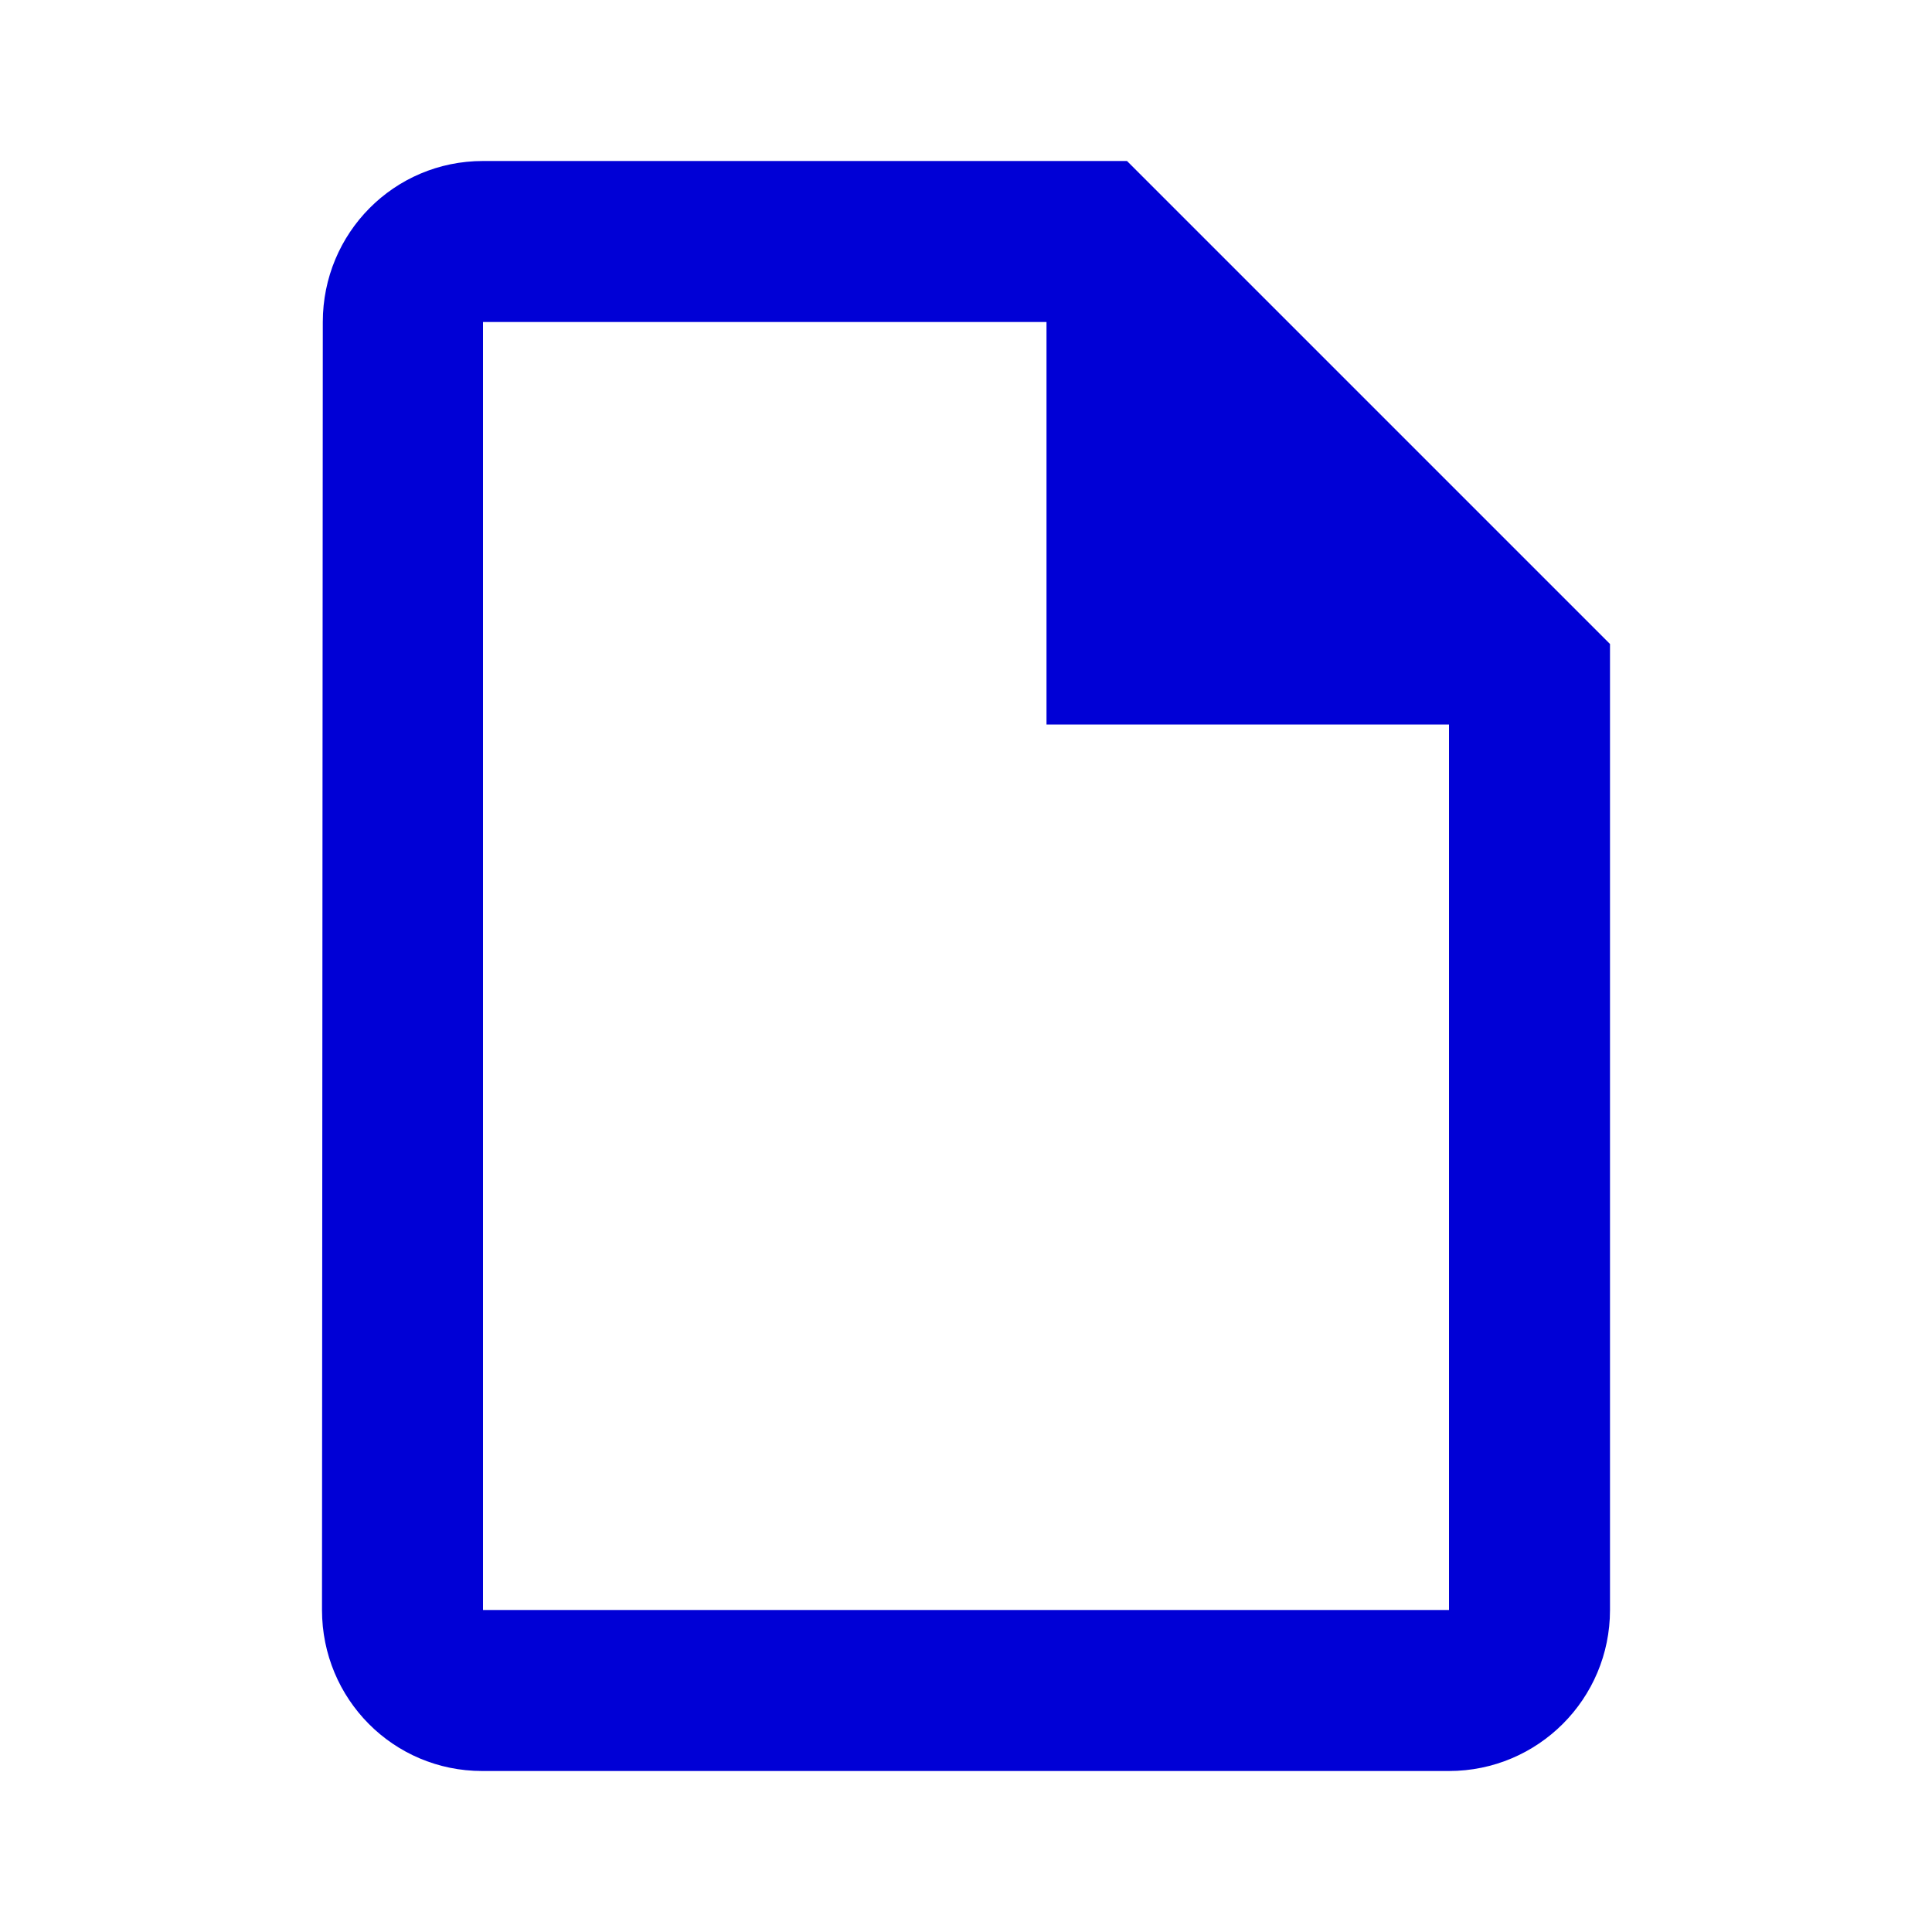
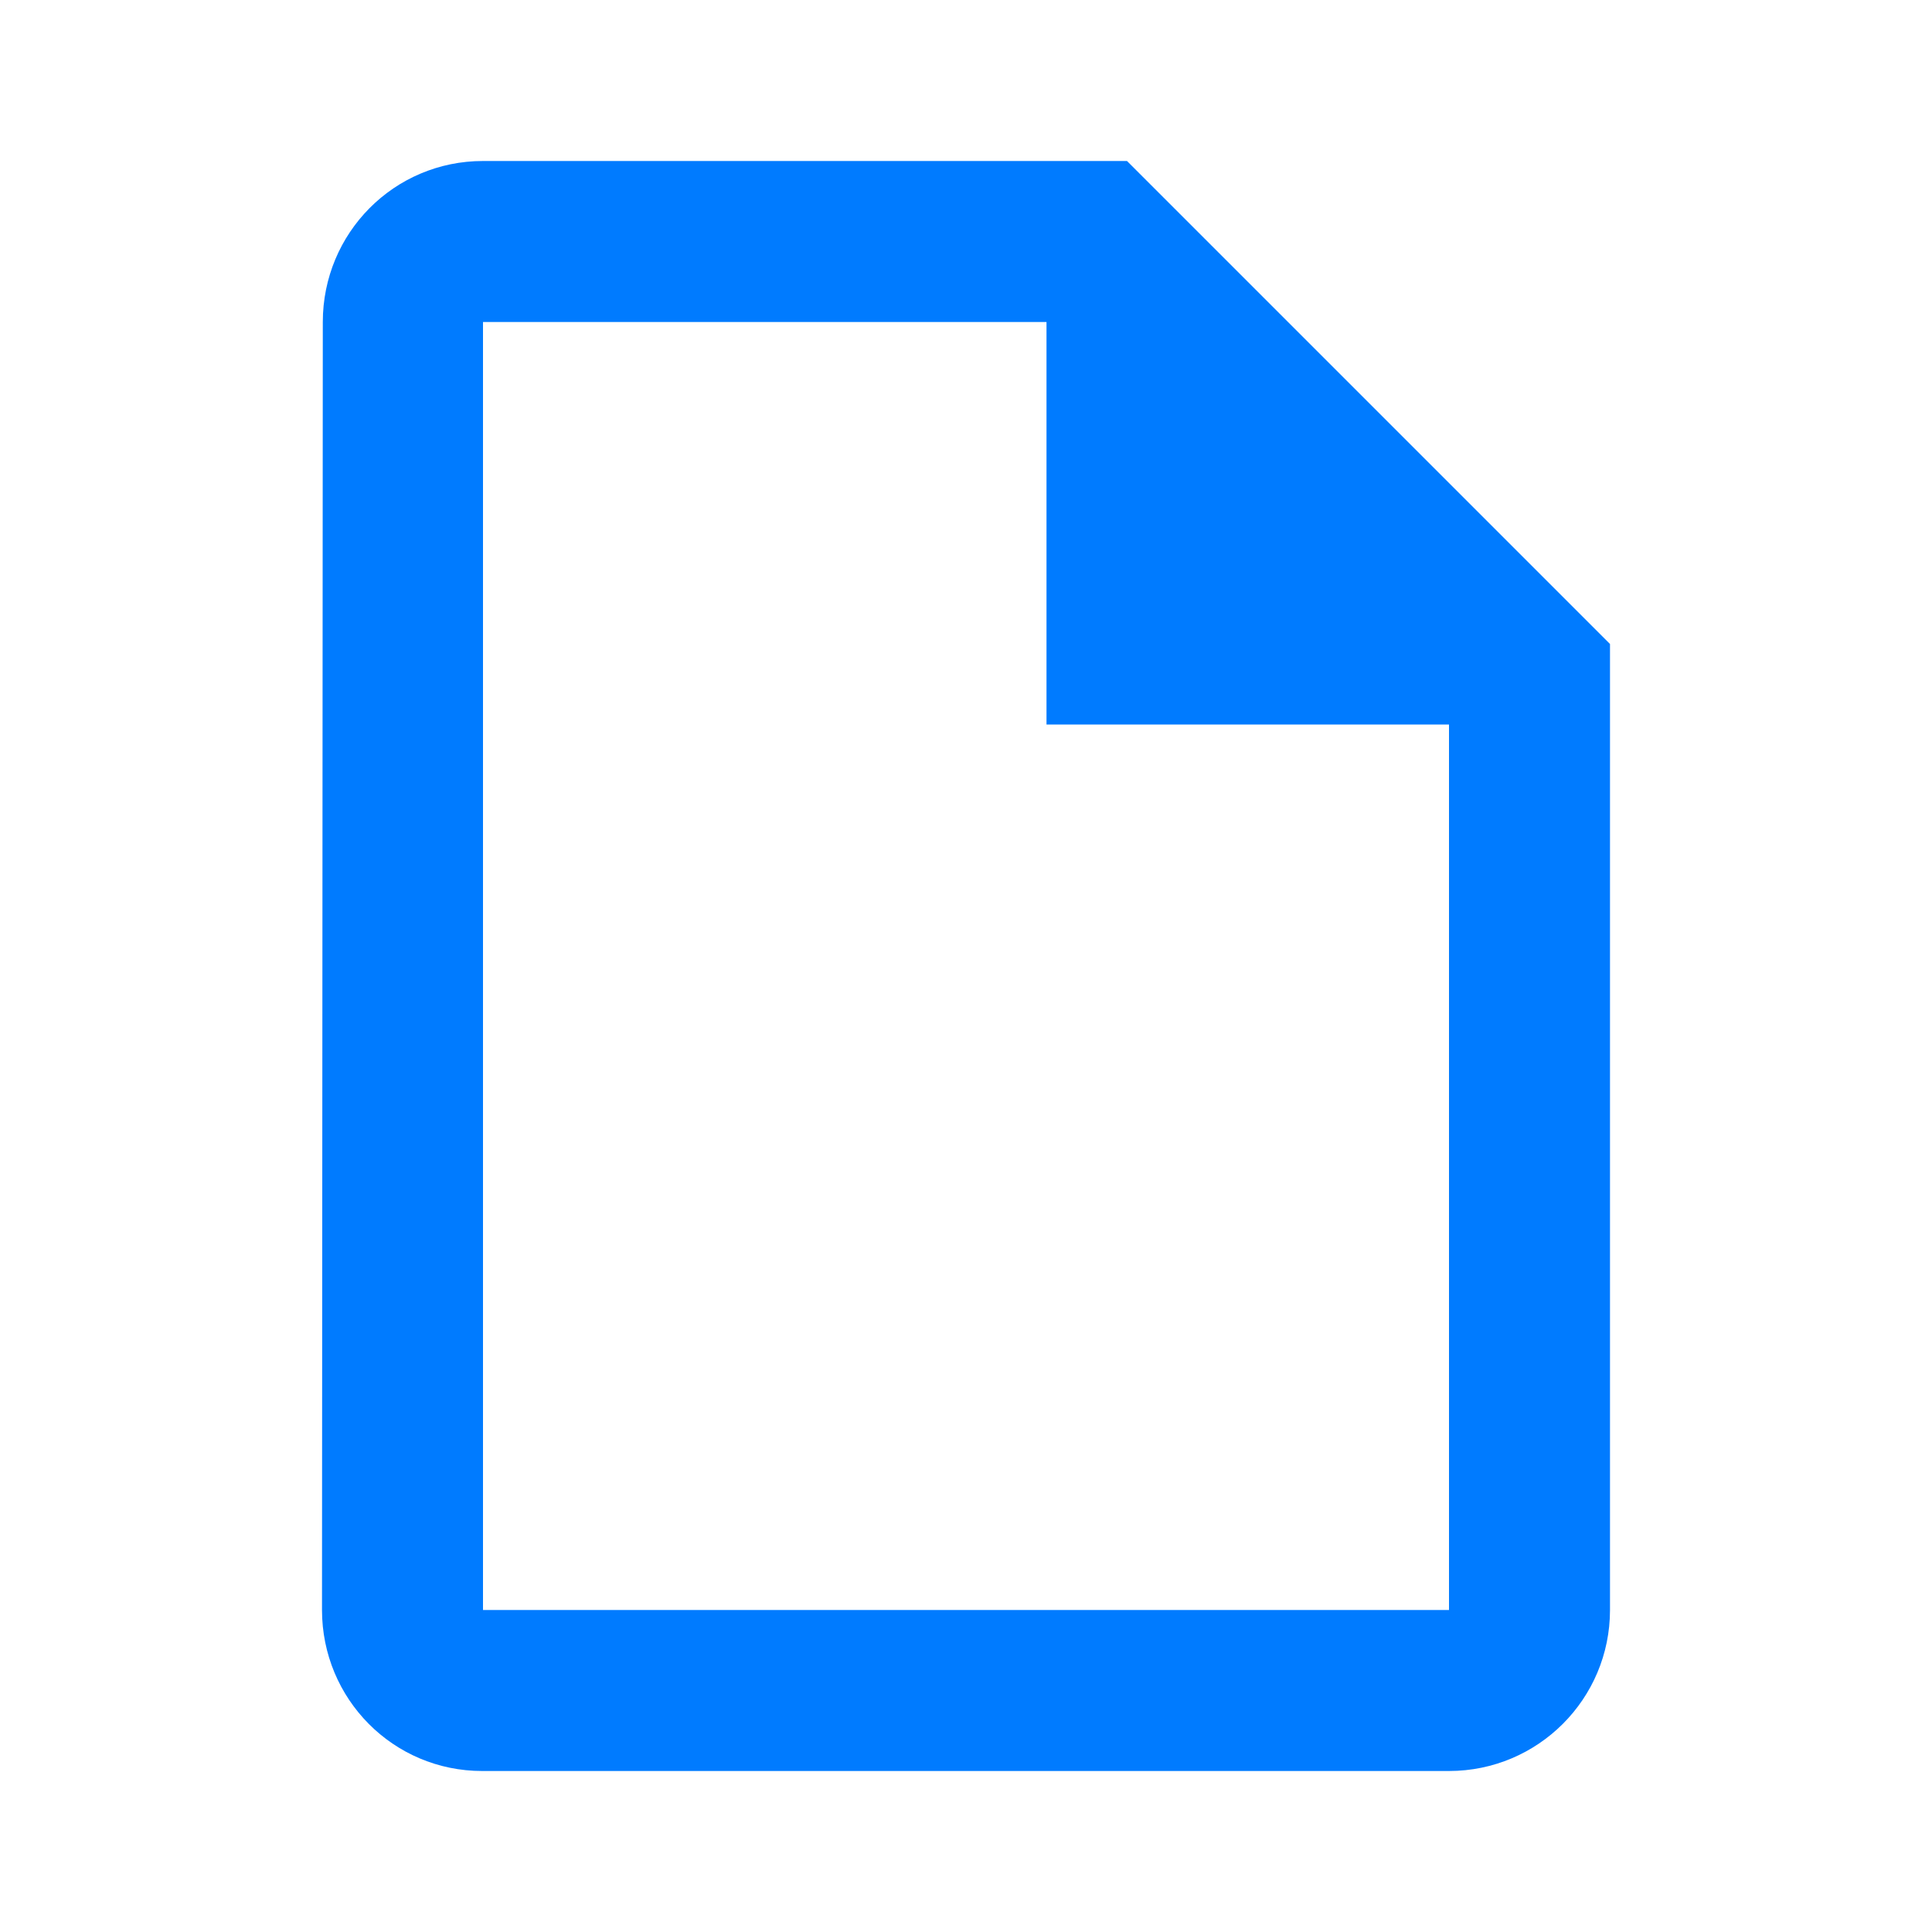
- <svg xmlns="http://www.w3.org/2000/svg" fill="#2196F3" height="48" viewBox="0 0 48 48" width="48">
-   <path d="m12 4c-2.21 0-3.98 1.79-3.98 4l-.02 32c0 2.21 1.77 4 3.98 4h24.02c2.21 0 4-1.79 4-4v-24l-12-12zm0 4h14v10h10v22h-24z" style="fill: rgb(0, 0, 214);" />
+ <svg xmlns="http://www.w3.org/2000/svg" fill="#2196F3" height="64" viewBox="0 0 48 48" width="64">
+   <path d="m12 4c-2.21 0-3.98 1.79-3.98 4l-.02 32c0 2.21 1.77 4 3.98 4h24.02c2.21 0 4-1.79 4-4v-24l-12-12zm0 4h14v10h10v22h-24z" style="fill: rgb(0, 123, 255);" />
</svg>
